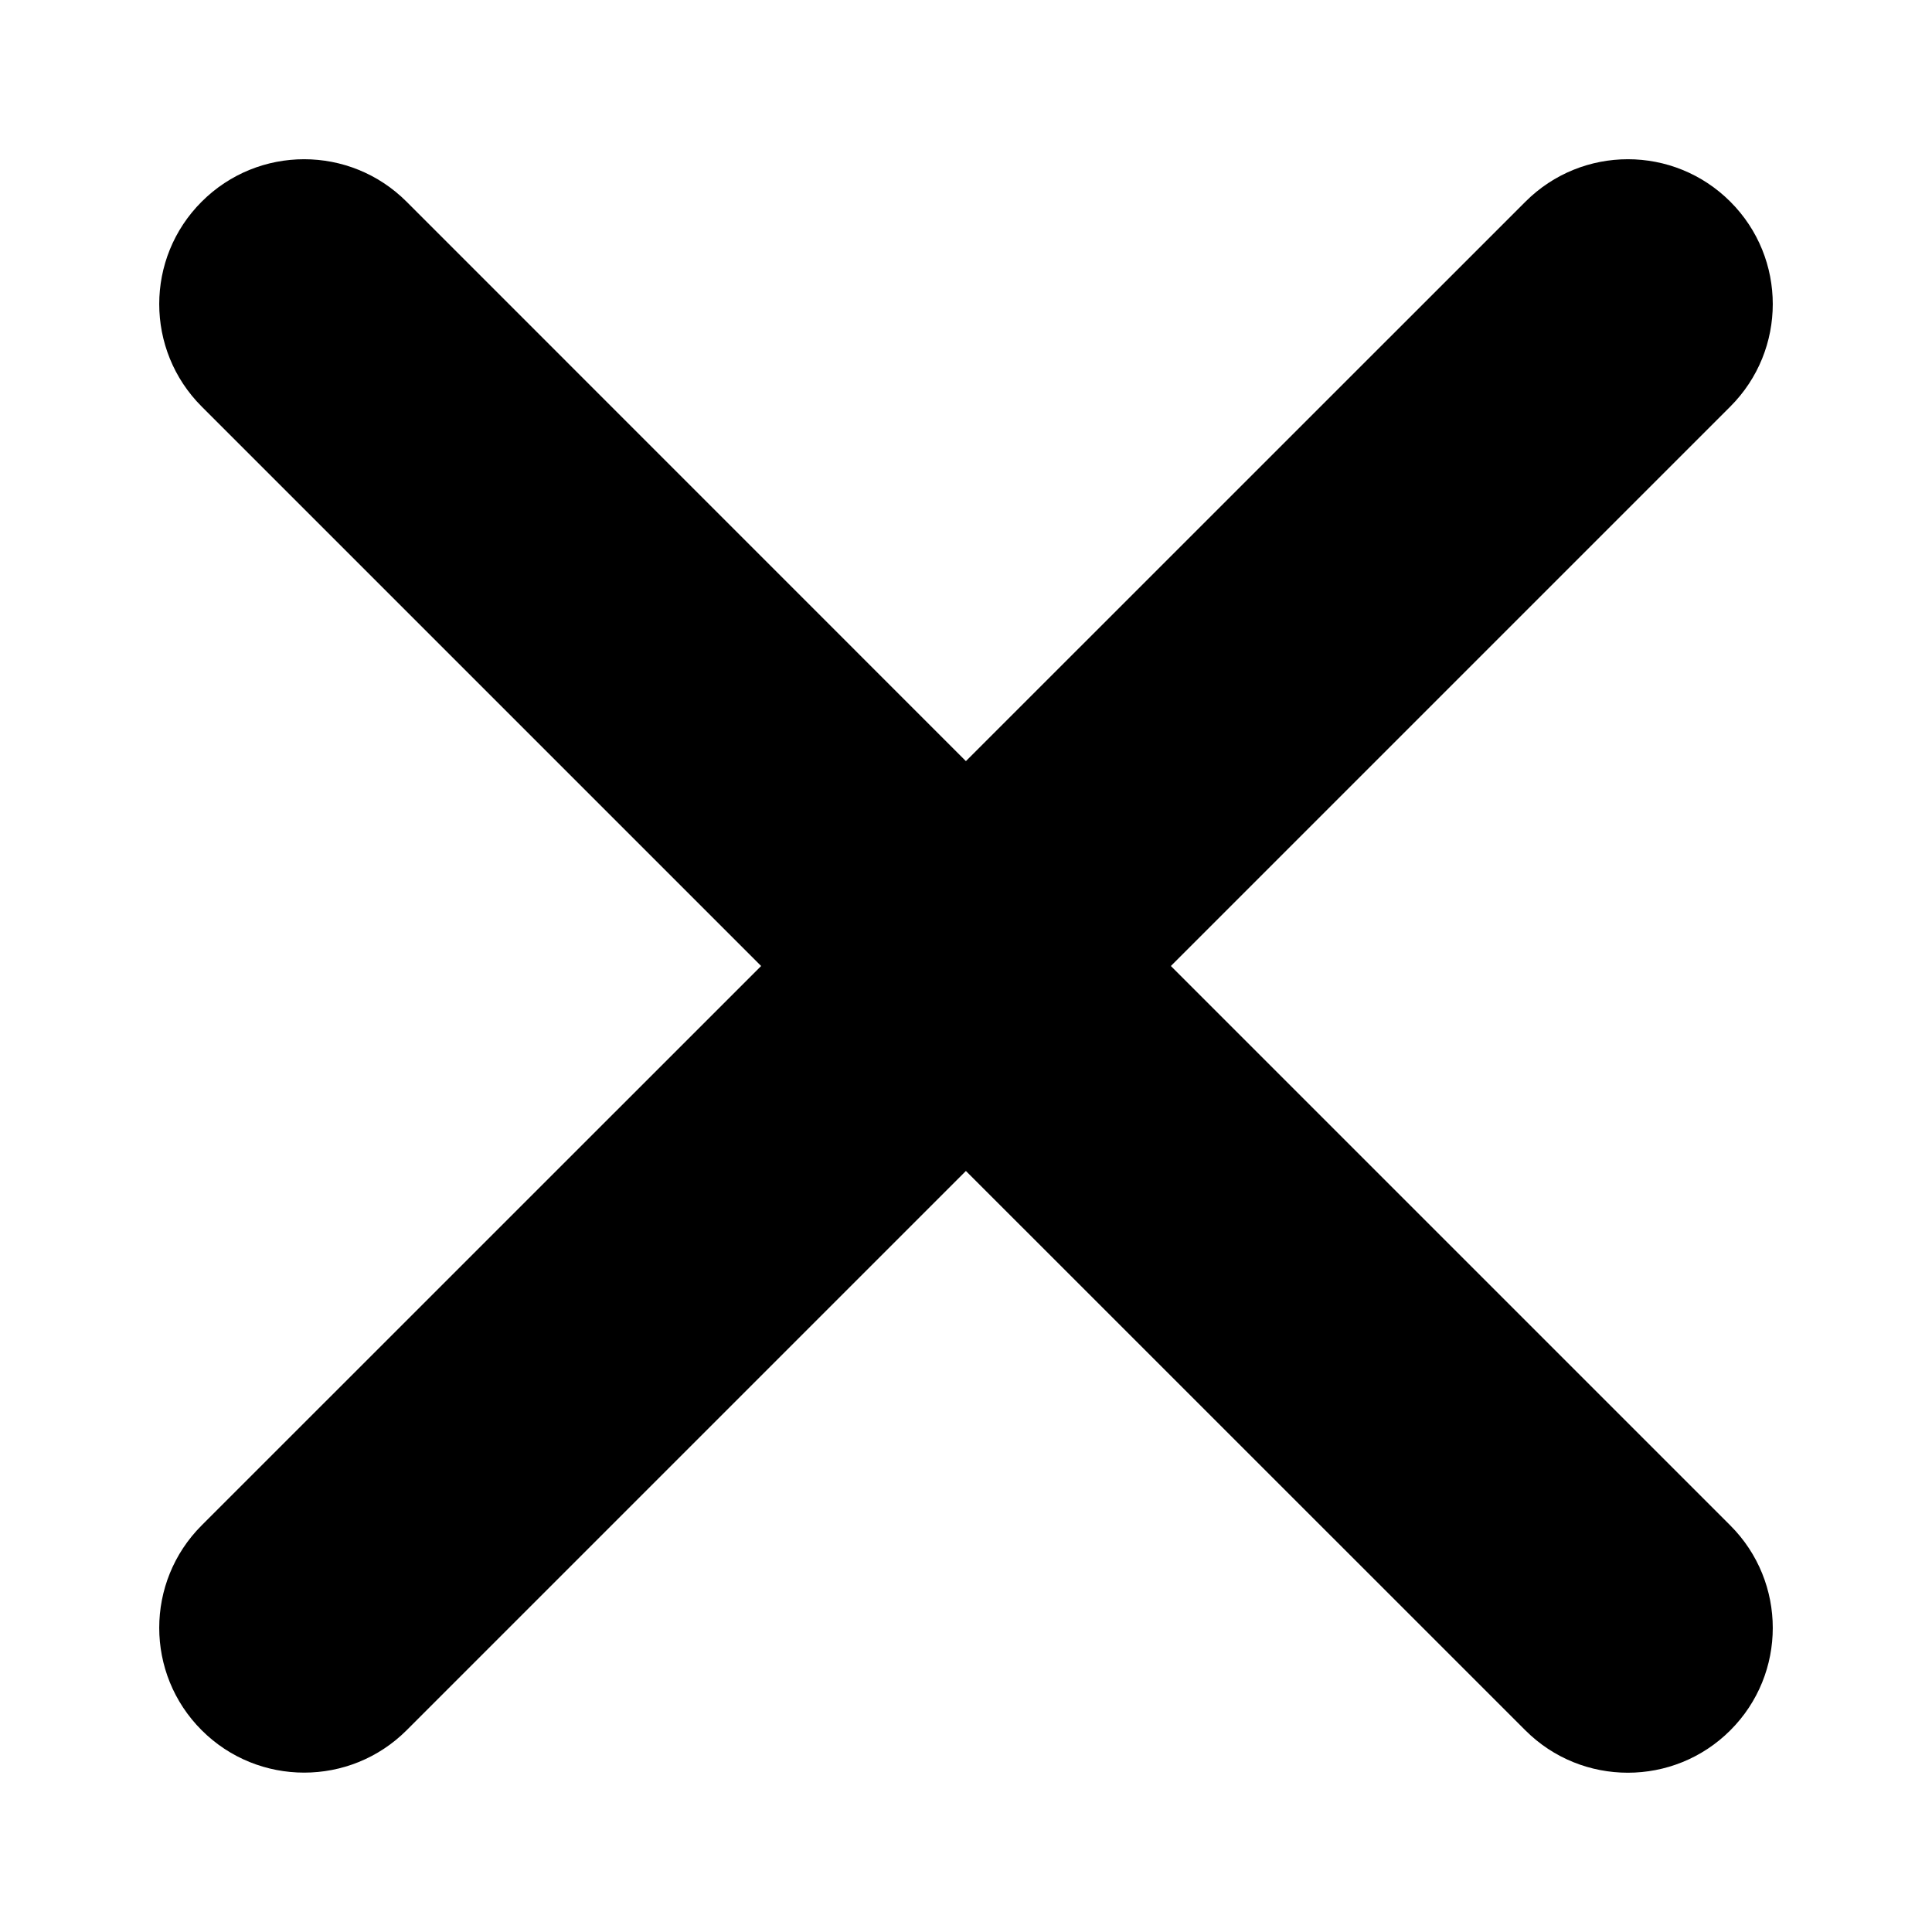
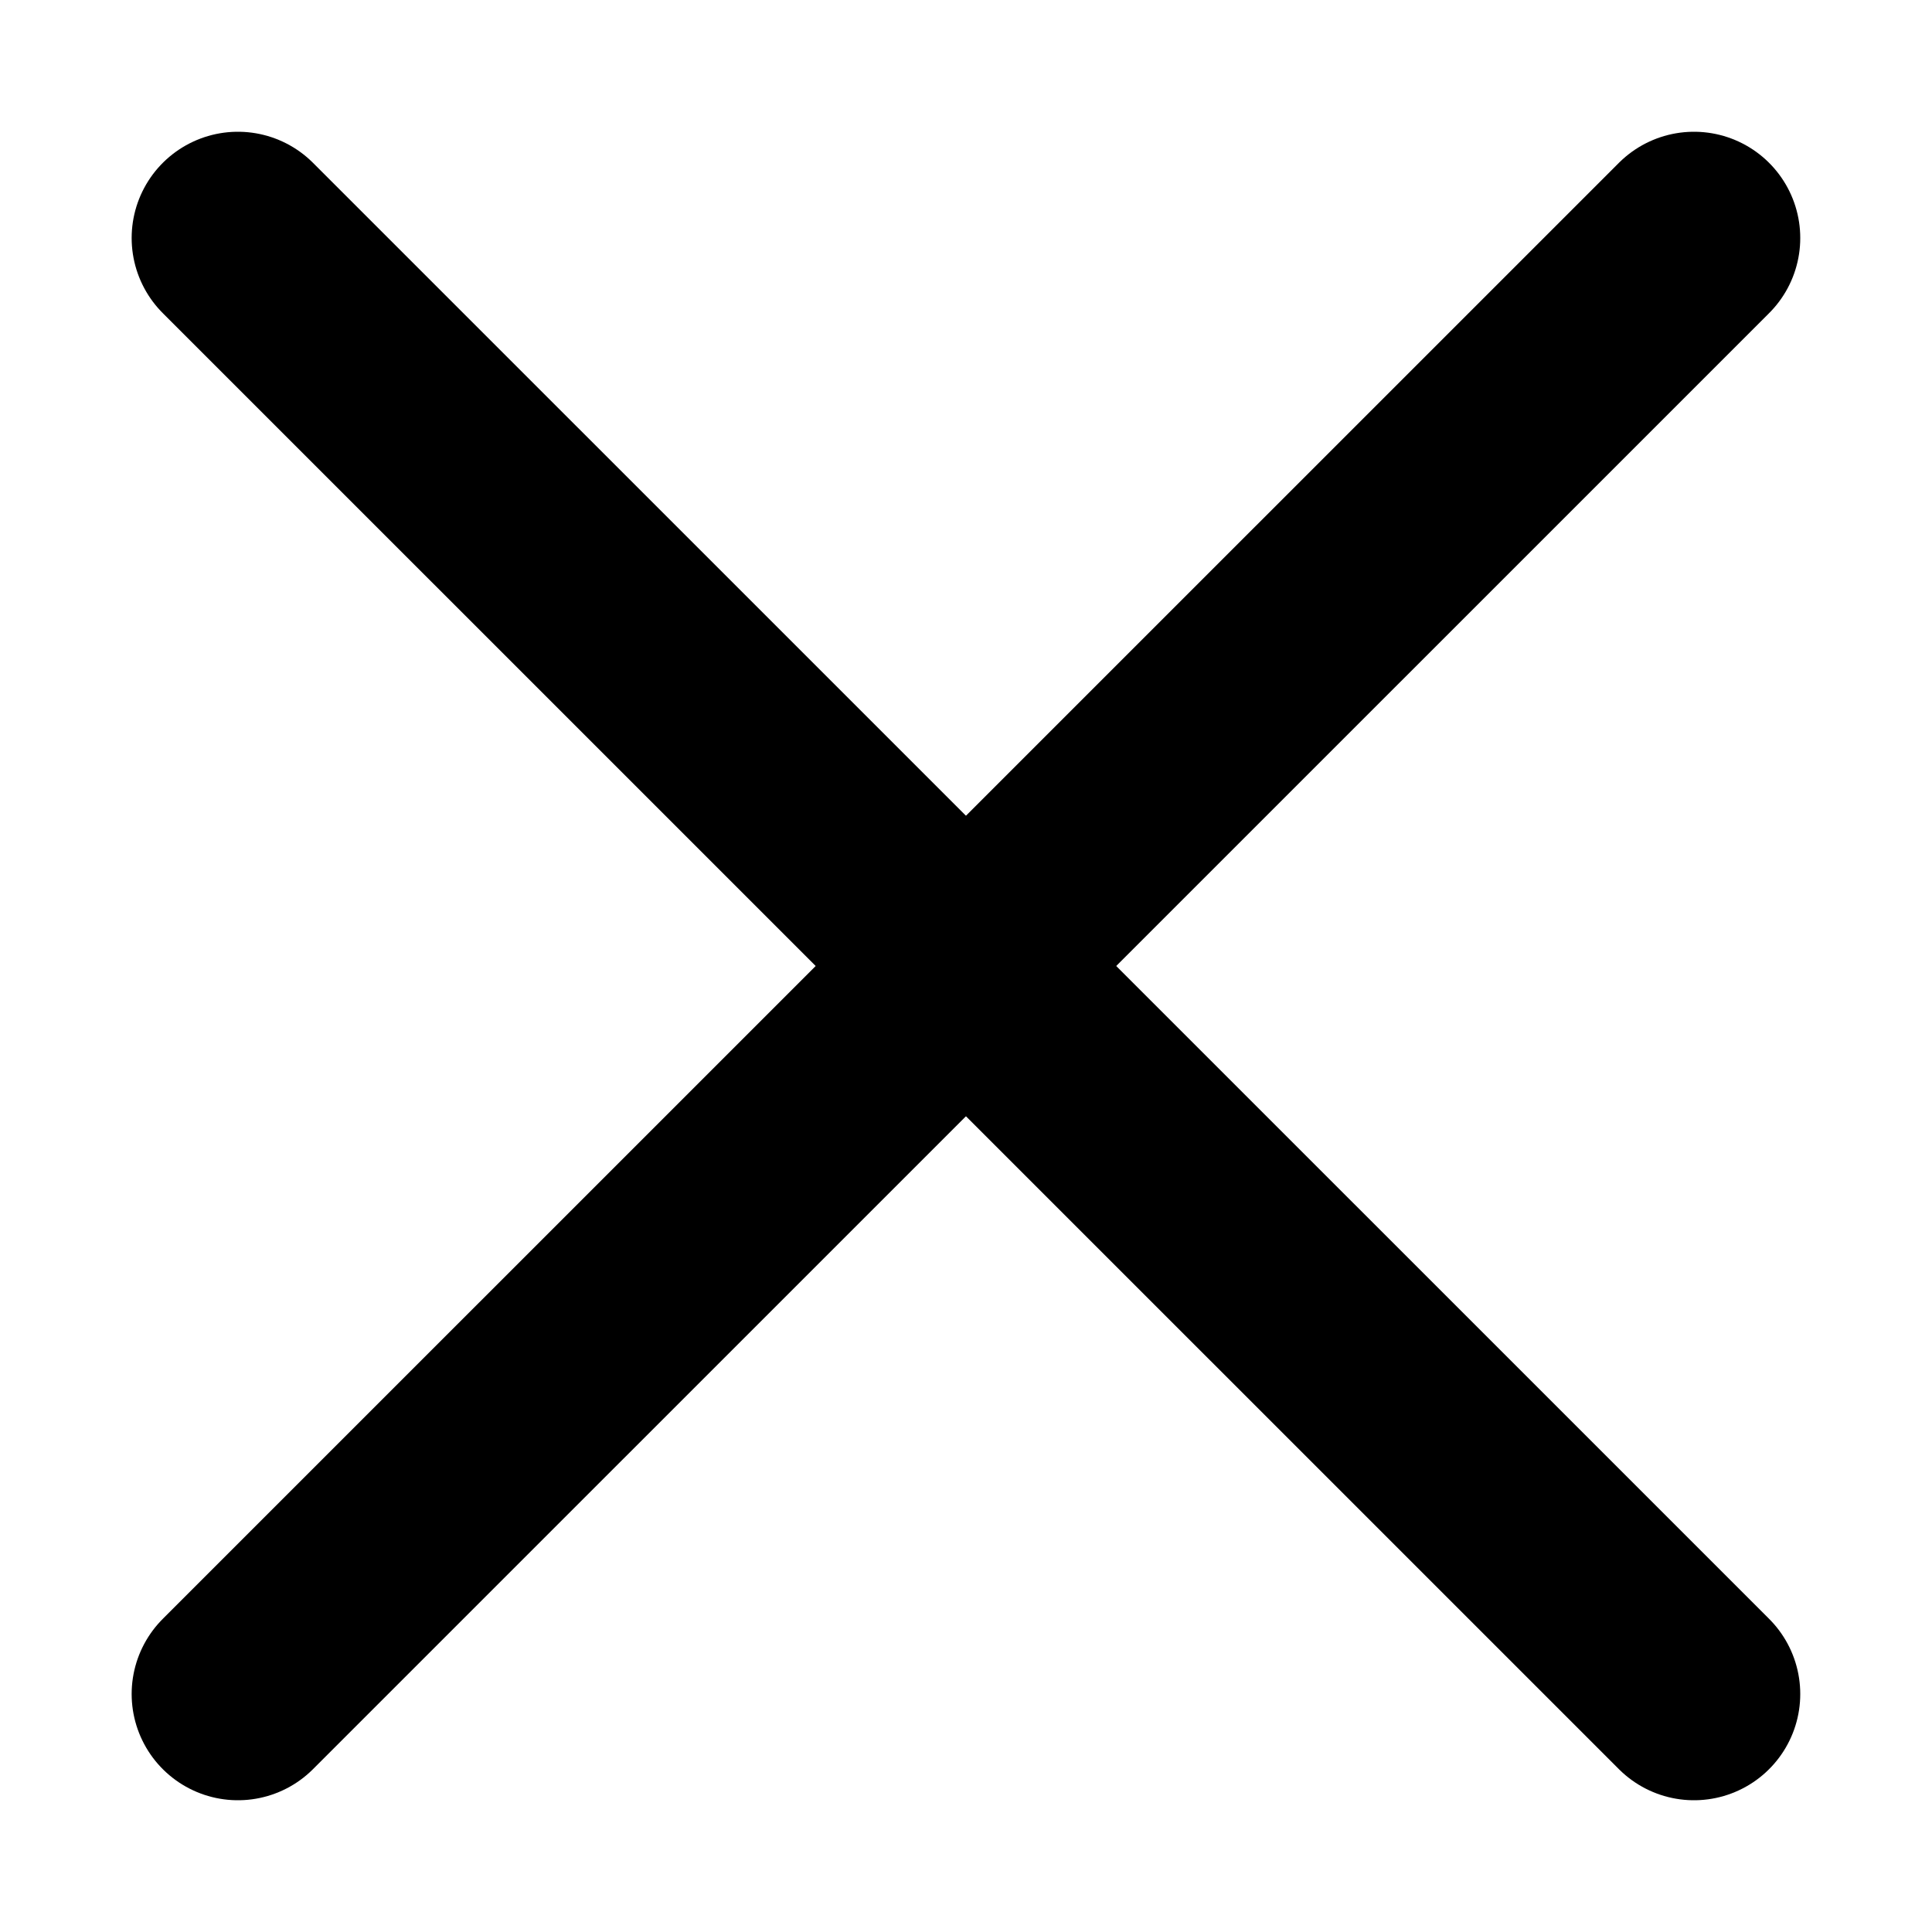
- <svg xmlns="http://www.w3.org/2000/svg" version="1.1" id="Icons" x="0px" y="0px" width="20.002px" height="20.002px" viewBox="0 0 20.002 20.002" enable-background="new 0 0 20.002 20.002" xml:space="preserve">
-   <path d="M12.122,10.001l5.792-5.792c0.586-0.586,0.586-1.536,0-2.121c-0.586-0.586-1.535-0.586-2.121,0L10,7.88L4.209,2.088  c-0.586-0.586-1.535-0.586-2.121,0c-0.586,0.585-0.586,1.535,0,2.121l5.792,5.792l-5.792,5.791c-0.586,0.586-0.586,1.536,0,2.121  c0.293,0.293,0.677,0.439,1.061,0.439c0.384,0,0.768-0.146,1.061-0.439L10,12.123l5.792,5.791c0.293,0.293,0.677,0.439,1.061,0.439  c0.384,0,0.768-0.146,1.061-0.439c0.586-0.585,0.586-1.535,0-2.121L12.122,10.001z" />
+ <svg xmlns="http://www.w3.org/2000/svg" version="1.1" id="Icons" x="0px" y="0px" width="20.002px" height="20.002px" viewBox="22.168 0 20.002 20.002" enable-background="new 22.168 0 20.002 20.002" xml:space="preserve">
+   <g>
+     <line fill="none" stroke="#000000" stroke-width="2.2" stroke-linecap="round" stroke-linejoin="round" x1="24.631" y1="2.464" x2="39.706" y2="17.538" />
+     <line fill="none" stroke="#000000" stroke-width="2.2" stroke-linecap="round" stroke-linejoin="round" x1="39.706" y1="2.464" x2="24.631" y2="17.538" />
+   </g>
</svg>
